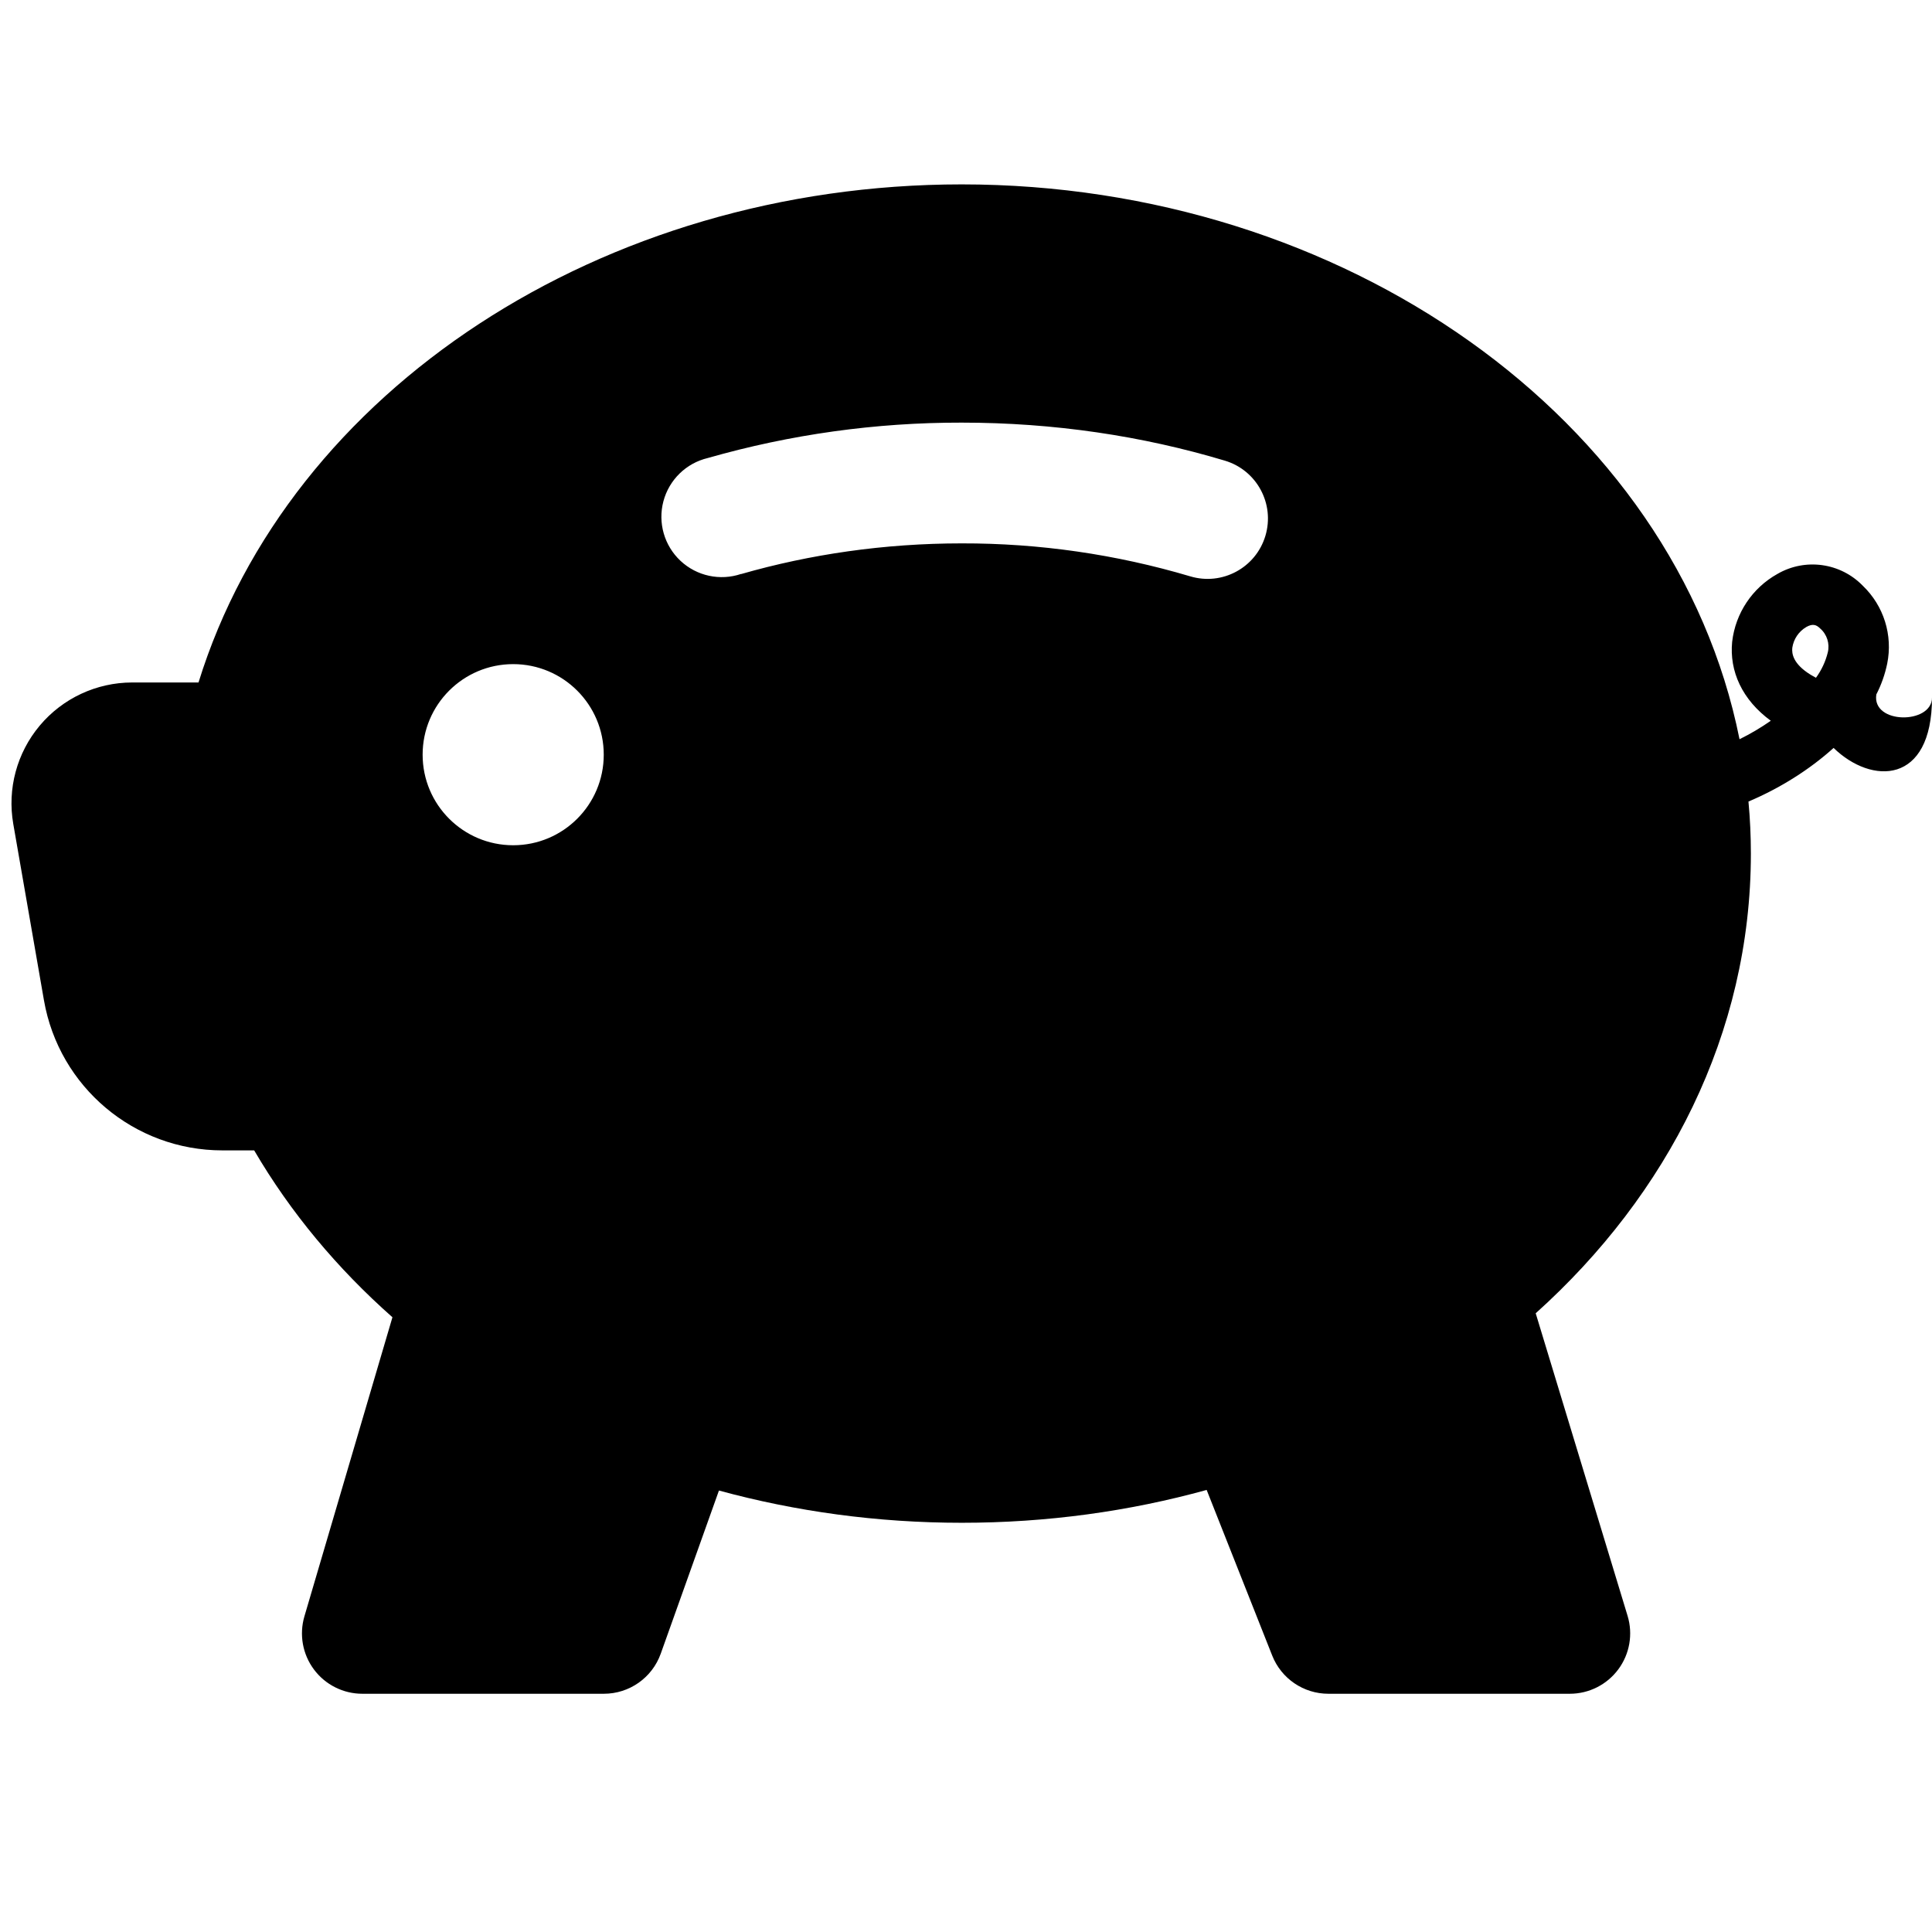
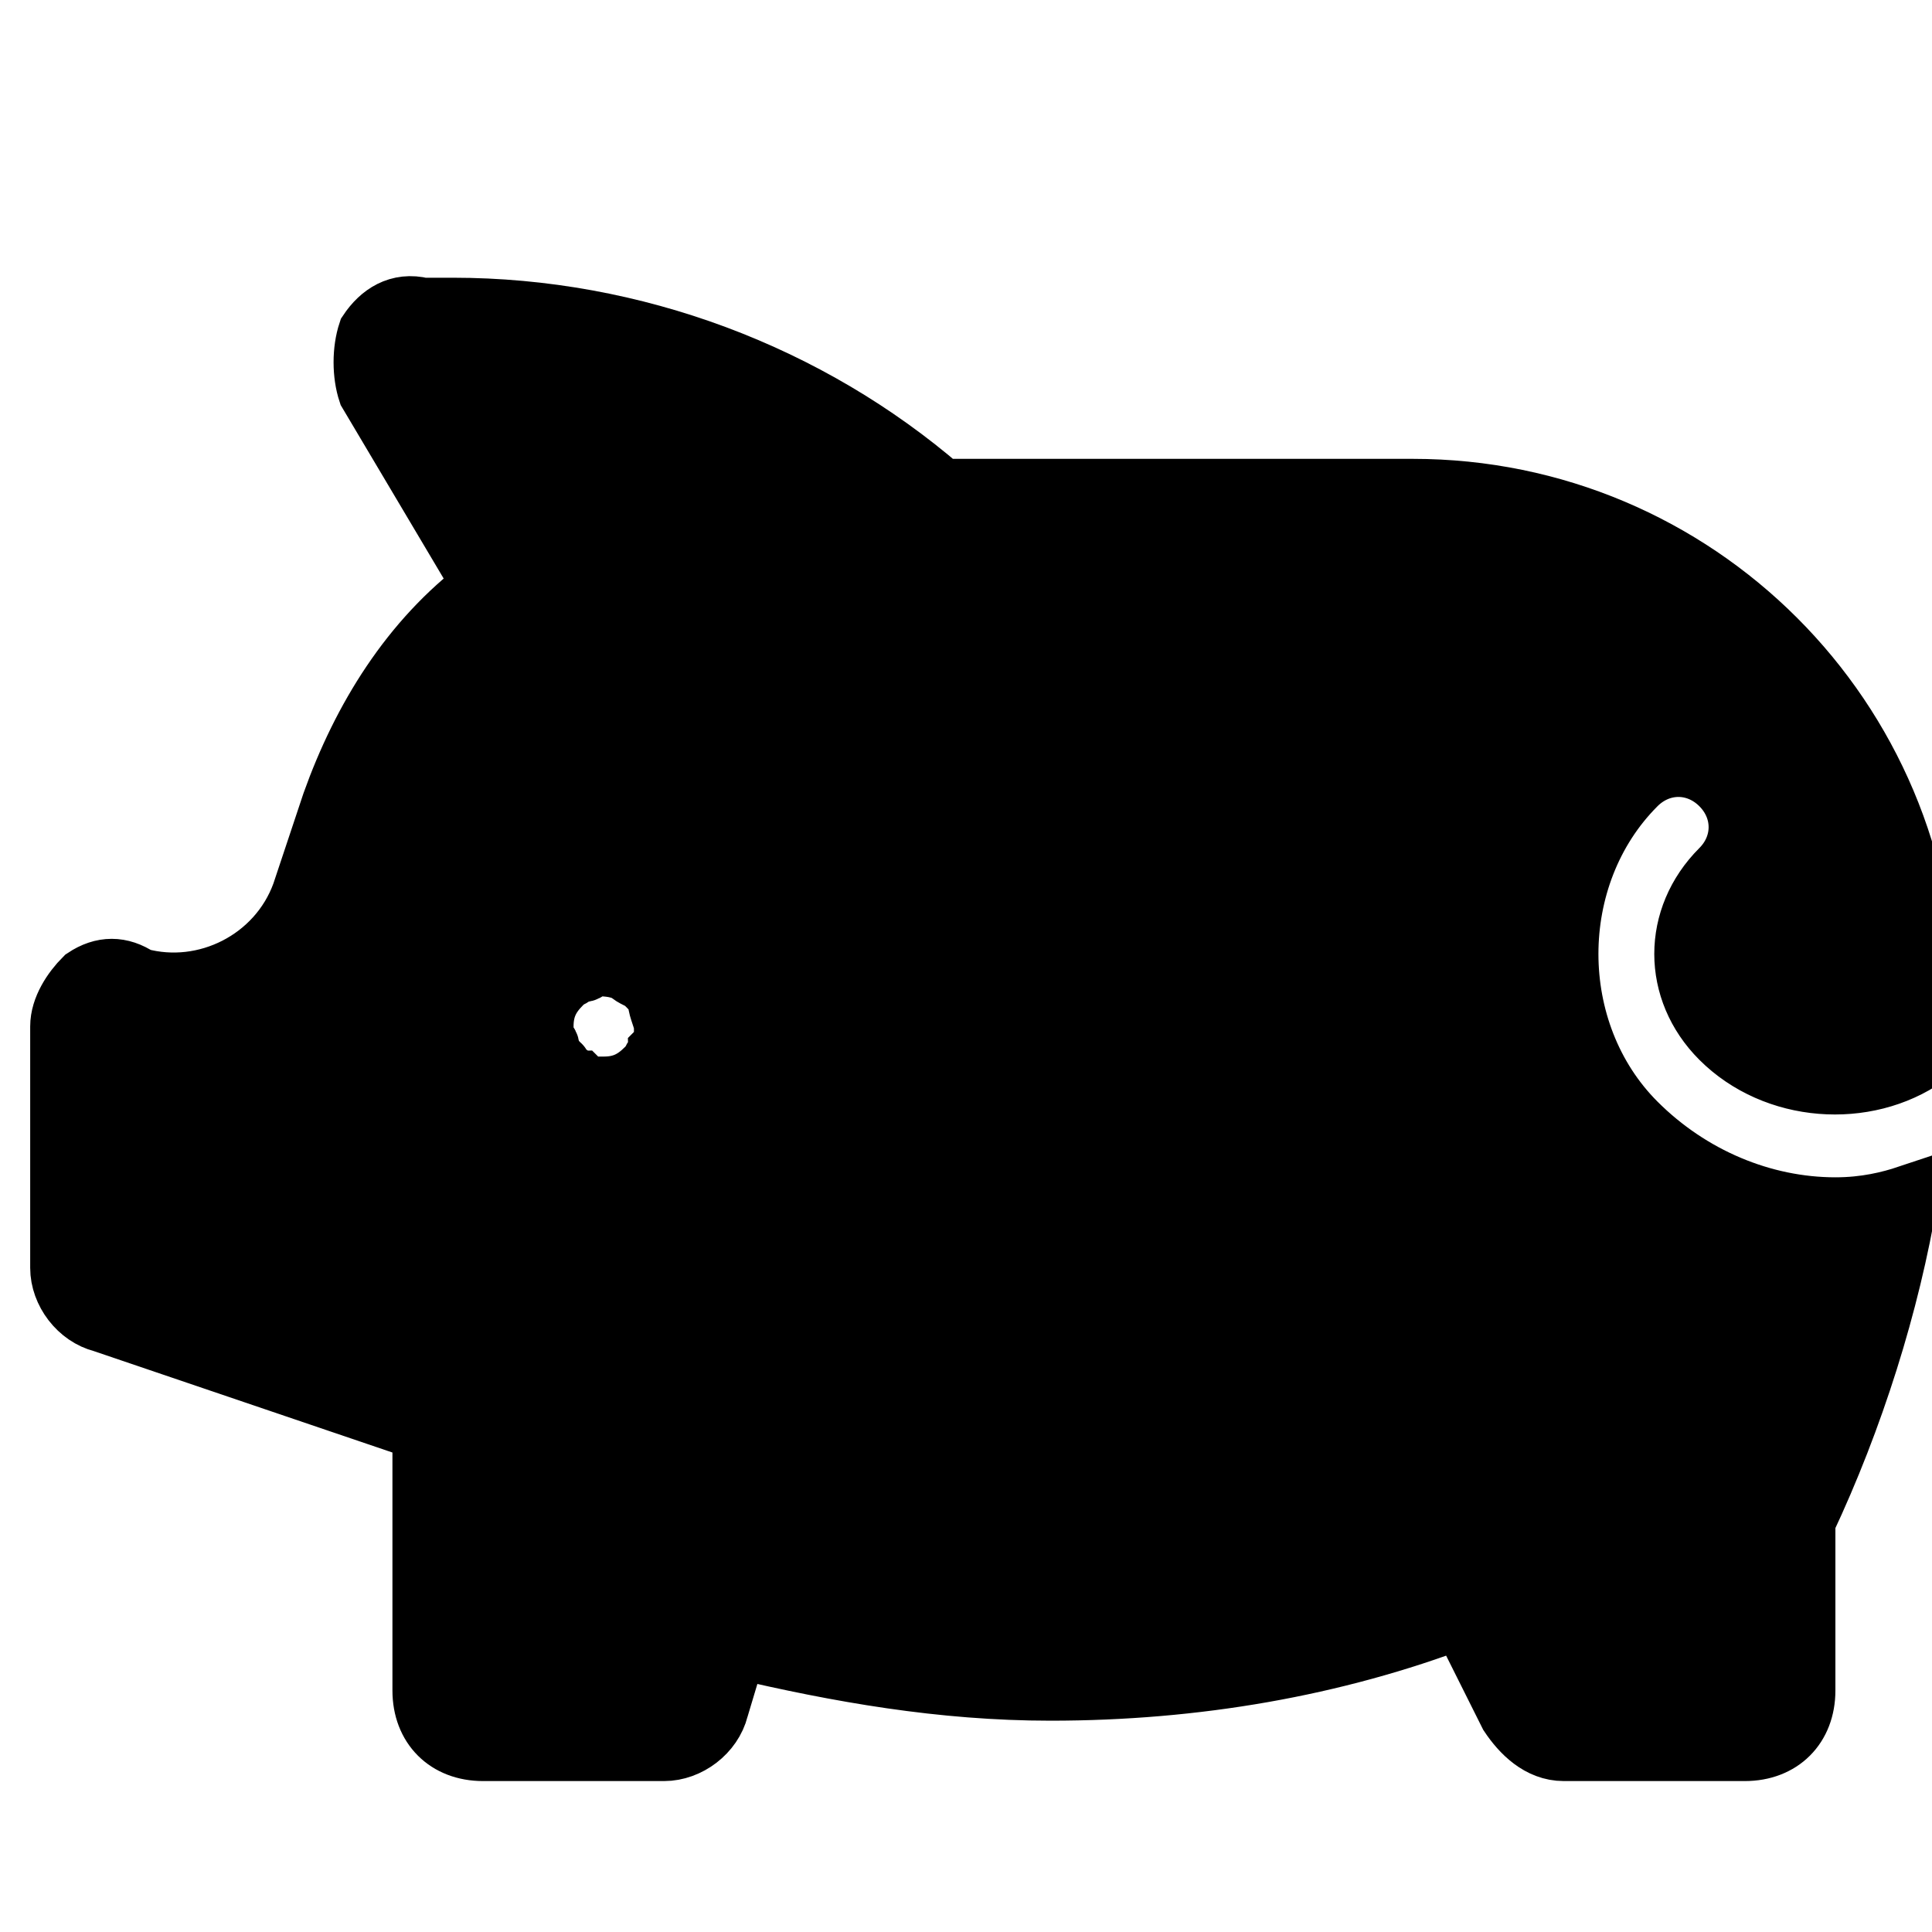
- <svg xmlns="http://www.w3.org/2000/svg" width="16" height="16" fill="black" class="bi bi-piggy-bank-fill" viewBox="0 0 16 16">
-   <path d="M7.964 1.527c-2.977 0-5.571 1.704-6.32 4.125h-.55A1 1 0 0 0 .11 6.824l.254 1.46a1.5 1.5 0 0 0 1.478 1.243h.263c.3.513.688.978 1.145 1.382l-.729 2.477a.5.5 0 0 0 .48.641h2a.5.5 0 0 0 .471-.332l.482-1.351c.635.173 1.31.267 2.011.267.707 0 1.388-.095 2.028-.272l.543 1.372a.5.5 0 0 0 .465.316h2a.5.5 0 0 0 .478-.645l-.761-2.506C13.81 9.895 14.5 8.559 14.5 7.069q0-.218-.02-.431c.261-.11.508-.266.705-.444.315.306.815.306.815-.417 0 .223-.5.223-.461-.026a1 1 0 0 0 .09-.255.7.7 0 0 0-.202-.645.58.58 0 0 0-.707-.098.74.74 0 0 0-.375.562c-.024.243.082.48.32.654a2 2 0 0 1-.259.153c-.534-2.664-3.284-4.595-6.442-4.595m7.173 3.876a.6.6 0 0 1-.098.21l-.044-.025c-.146-.09-.157-.175-.152-.223a.24.24 0 0 1 .117-.173c.049-.027.08-.021.113.012a.2.2 0 0 1 .064.199m-8.999-.65a.5.5 0 1 1-.276-.96A7.6 7.6 0 0 1 7.964 3.5c.763 0 1.497.11 2.18.315a.5.5 0 1 1-.287.958A6.6 6.6 0 0 0 7.964 4.5c-.64 0-1.255.09-1.826.254ZM5 6.25a.75.75 0 1 1-1.5 0 .75.75 0 0 1 1.5 0" />
+ <svg xmlns="http://www.w3.org/2000/svg" fill="black" height="20" width="20" version="1.1" id="Icons" viewBox="0 0 32 32" xml:space="preserve" stroke="black">
+   <g id="SVGRepo_bgCarrier" stroke-width="0" />
+   <g id="SVGRepo_tracerCarrier" stroke-linecap="round" stroke-linejoin="round" />
+   <g id="SVGRepo_iconCarrier">
+     <path d="M30.4,20c-1.2,0-2.4-0.5-3.3-1.4c-1.5-1.5-1.5-4.1,0-5.6c0.4-0.4,1-0.4,1.4,0c0.4,0.4,0.4,1,0,1.4c-0.8,0.8-0.8,2,0,2.8 c0.9,0.9,2.4,1,3.4,0.3c0-0.3,0-0.6,0-0.9c0-4.7-3.8-8.5-8.5-8.5h-7.8c-2.2-1.9-5.1-3-8.1-3H7C6.6,5,6.3,5.2,6.1,5.5 C6,5.8,6,6.2,6.1,6.5L8,9.7c-1.2,0.9-2,2.2-2.5,3.6l-0.5,1.5c-0.4,1.1-1.6,1.7-2.7,1.4C2,16,1.7,16,1.4,16.2C1.2,16.4,1,16.7,1,17v4 c0,0.4,0.3,0.8,0.7,0.9L7,23.7V28c0,0.6,0.4,1,1,1h3c0.4,0,0.8-0.3,0.9-0.7l0.3-1c1.7,0.4,3.4,0.7,5.2,0.7c2.4,0,4.7-0.4,6.8-1.2 l0.8,1.6c0.2,0.3,0.5,0.6,0.9,0.6h3c0.6,0,1-0.4,1-1v-2.8c0.8-1.7,1.4-3.6,1.7-5.4C31.3,19.9,30.9,20,30.4,20z M11,17.2 c0,0.1,0,0.1-0.1,0.2c0,0.1-0.1,0.1-0.1,0.2c0,0-0.1,0.1-0.1,0.1C10.5,17.9,10.3,18,10,18c-0.1,0-0.1,0-0.2,0c-0.1,0-0.1,0-0.2-0.1 c-0.1,0-0.1-0.1-0.2-0.1c-0.1,0-0.1-0.1-0.1-0.1c0-0.1-0.1-0.1-0.1-0.1c0-0.1-0.1-0.1-0.1-0.2c0-0.1,0-0.1-0.1-0.2 c0-0.1,0-0.1,0-0.2c0-0.3,0.1-0.5,0.3-0.7c0,0,0.1-0.1,0.1-0.1c0.1,0,0.1-0.1,0.2-0.1c0.1,0,0.1,0,0.2-0.1c0.2,0,0.4,0,0.6,0.1 c0.1,0.1,0.2,0.1,0.3,0.2c0.1,0.1,0.2,0.2,0.2,0.3c0,0.1,0.1,0.3,0.1,0.4C11,17.1,11,17.1,11,17.2z" />
+   </g>
</svg>
